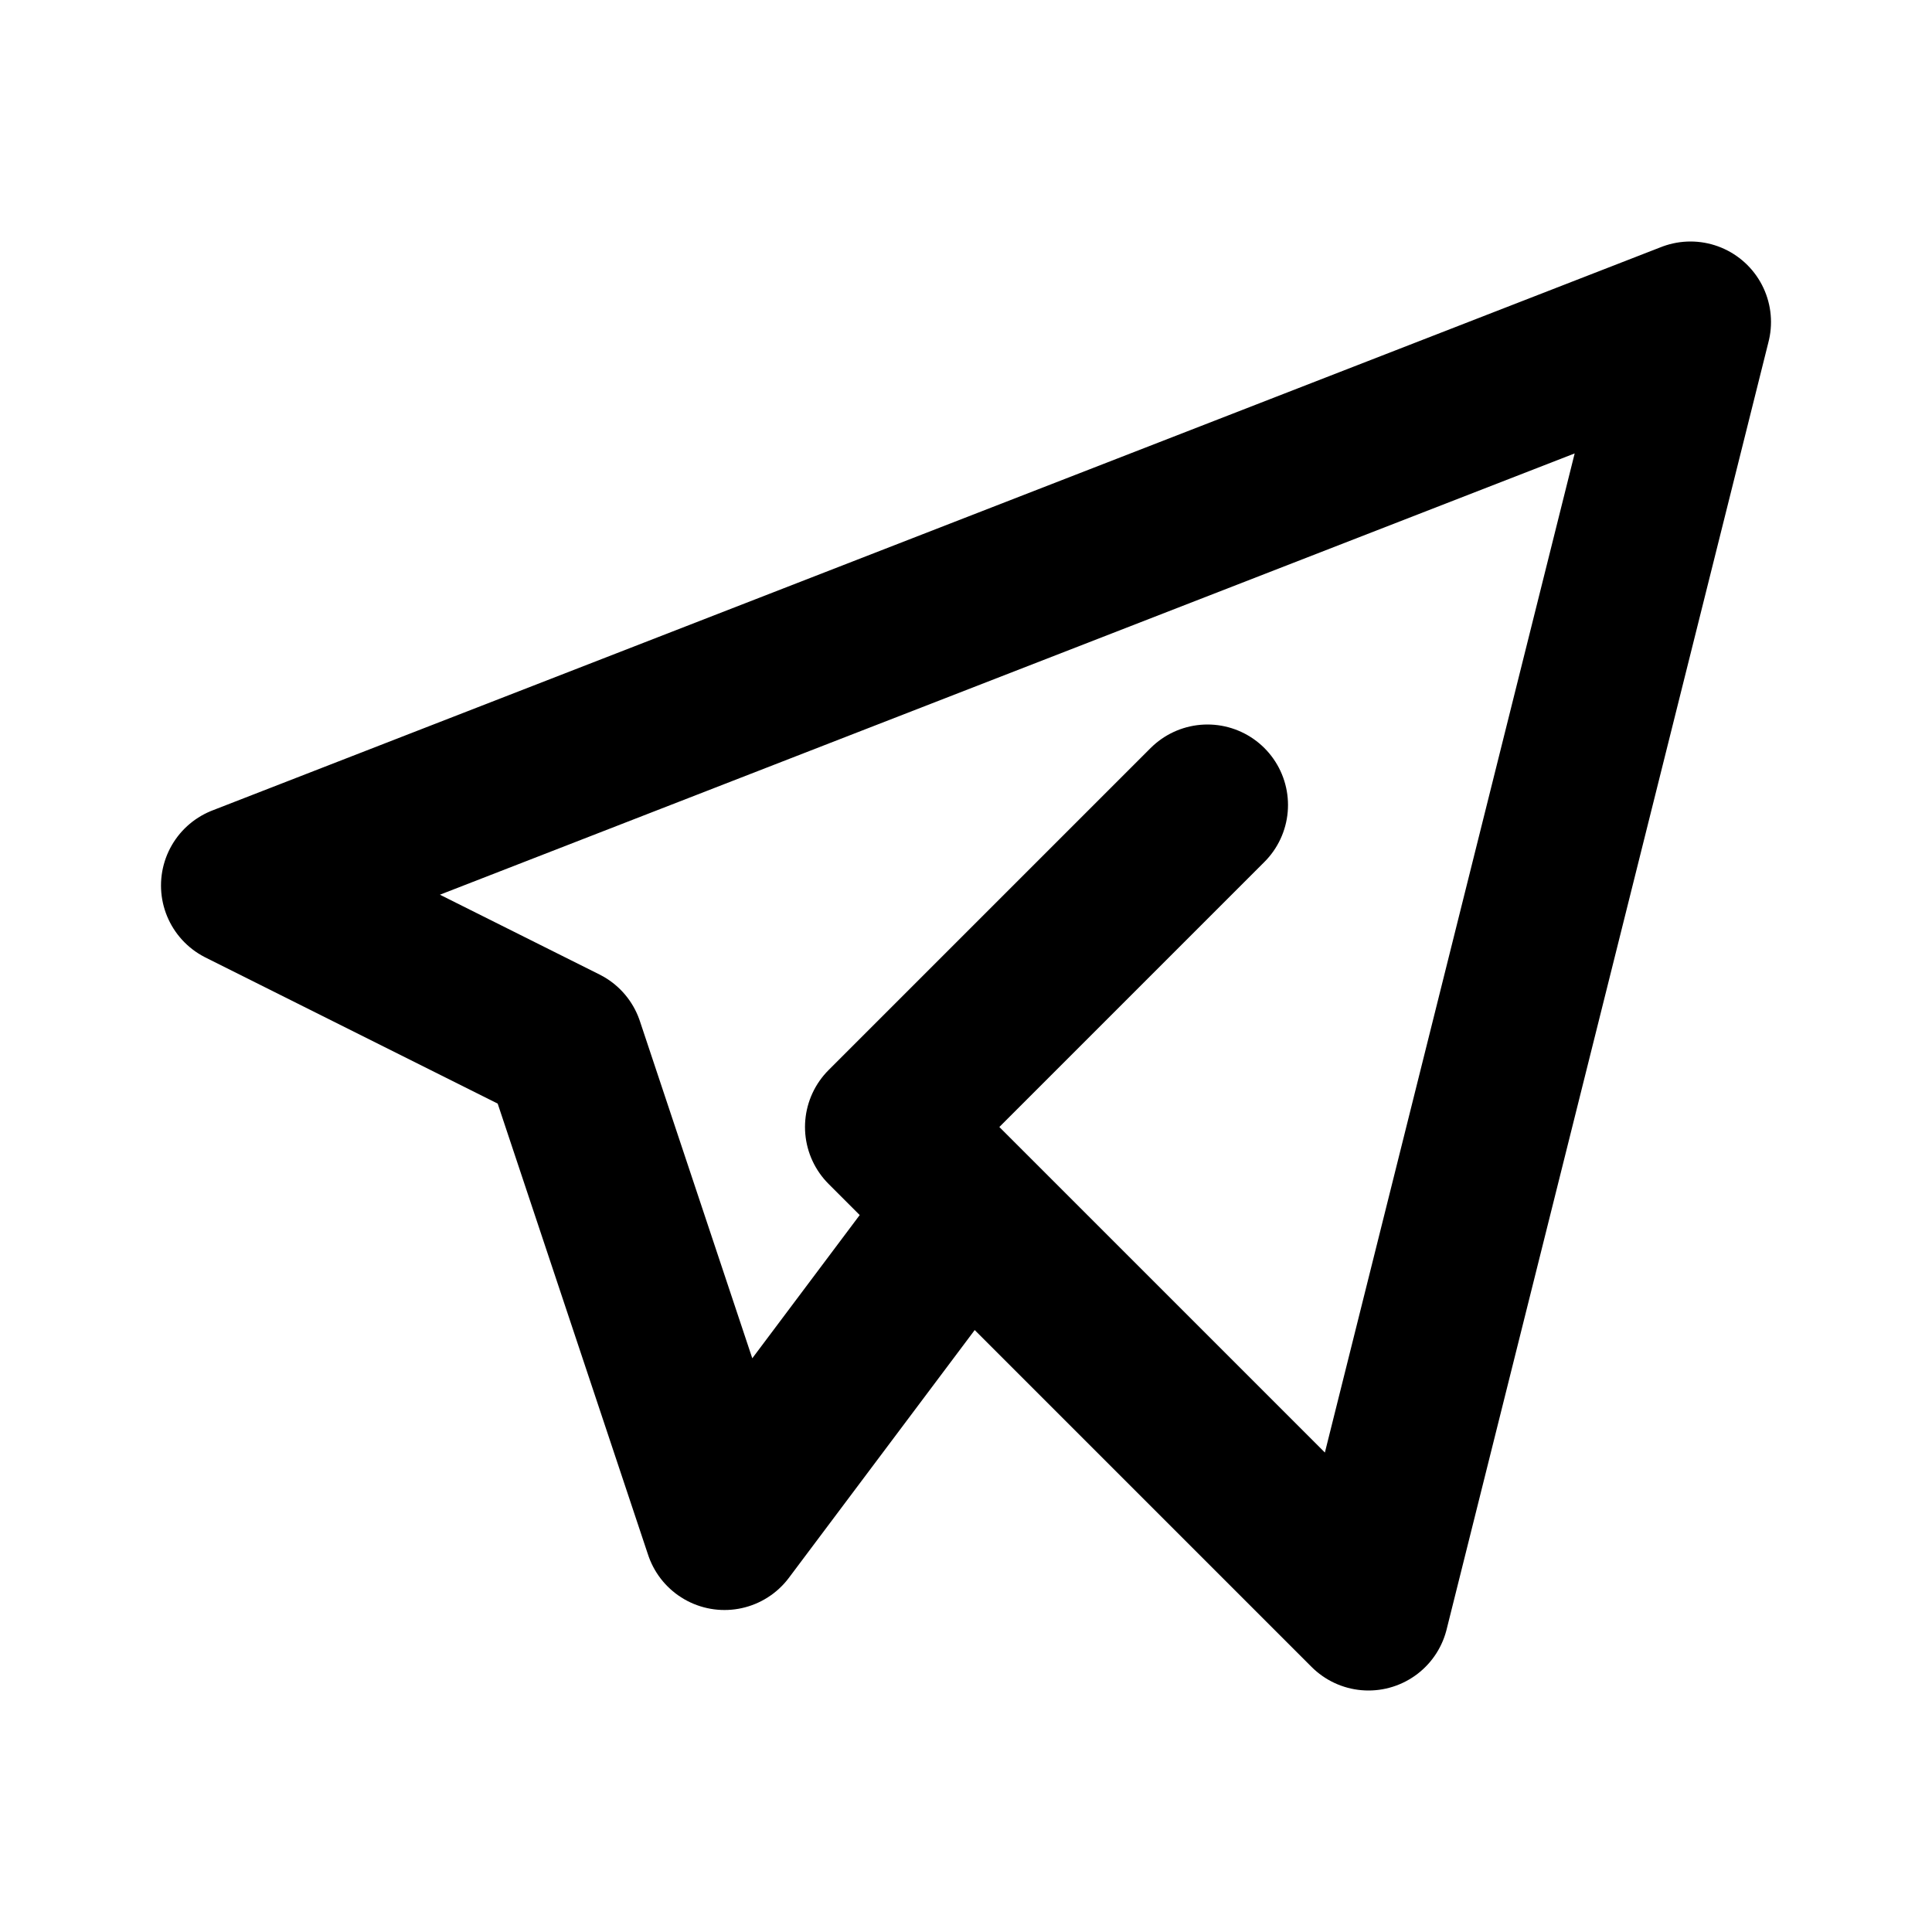
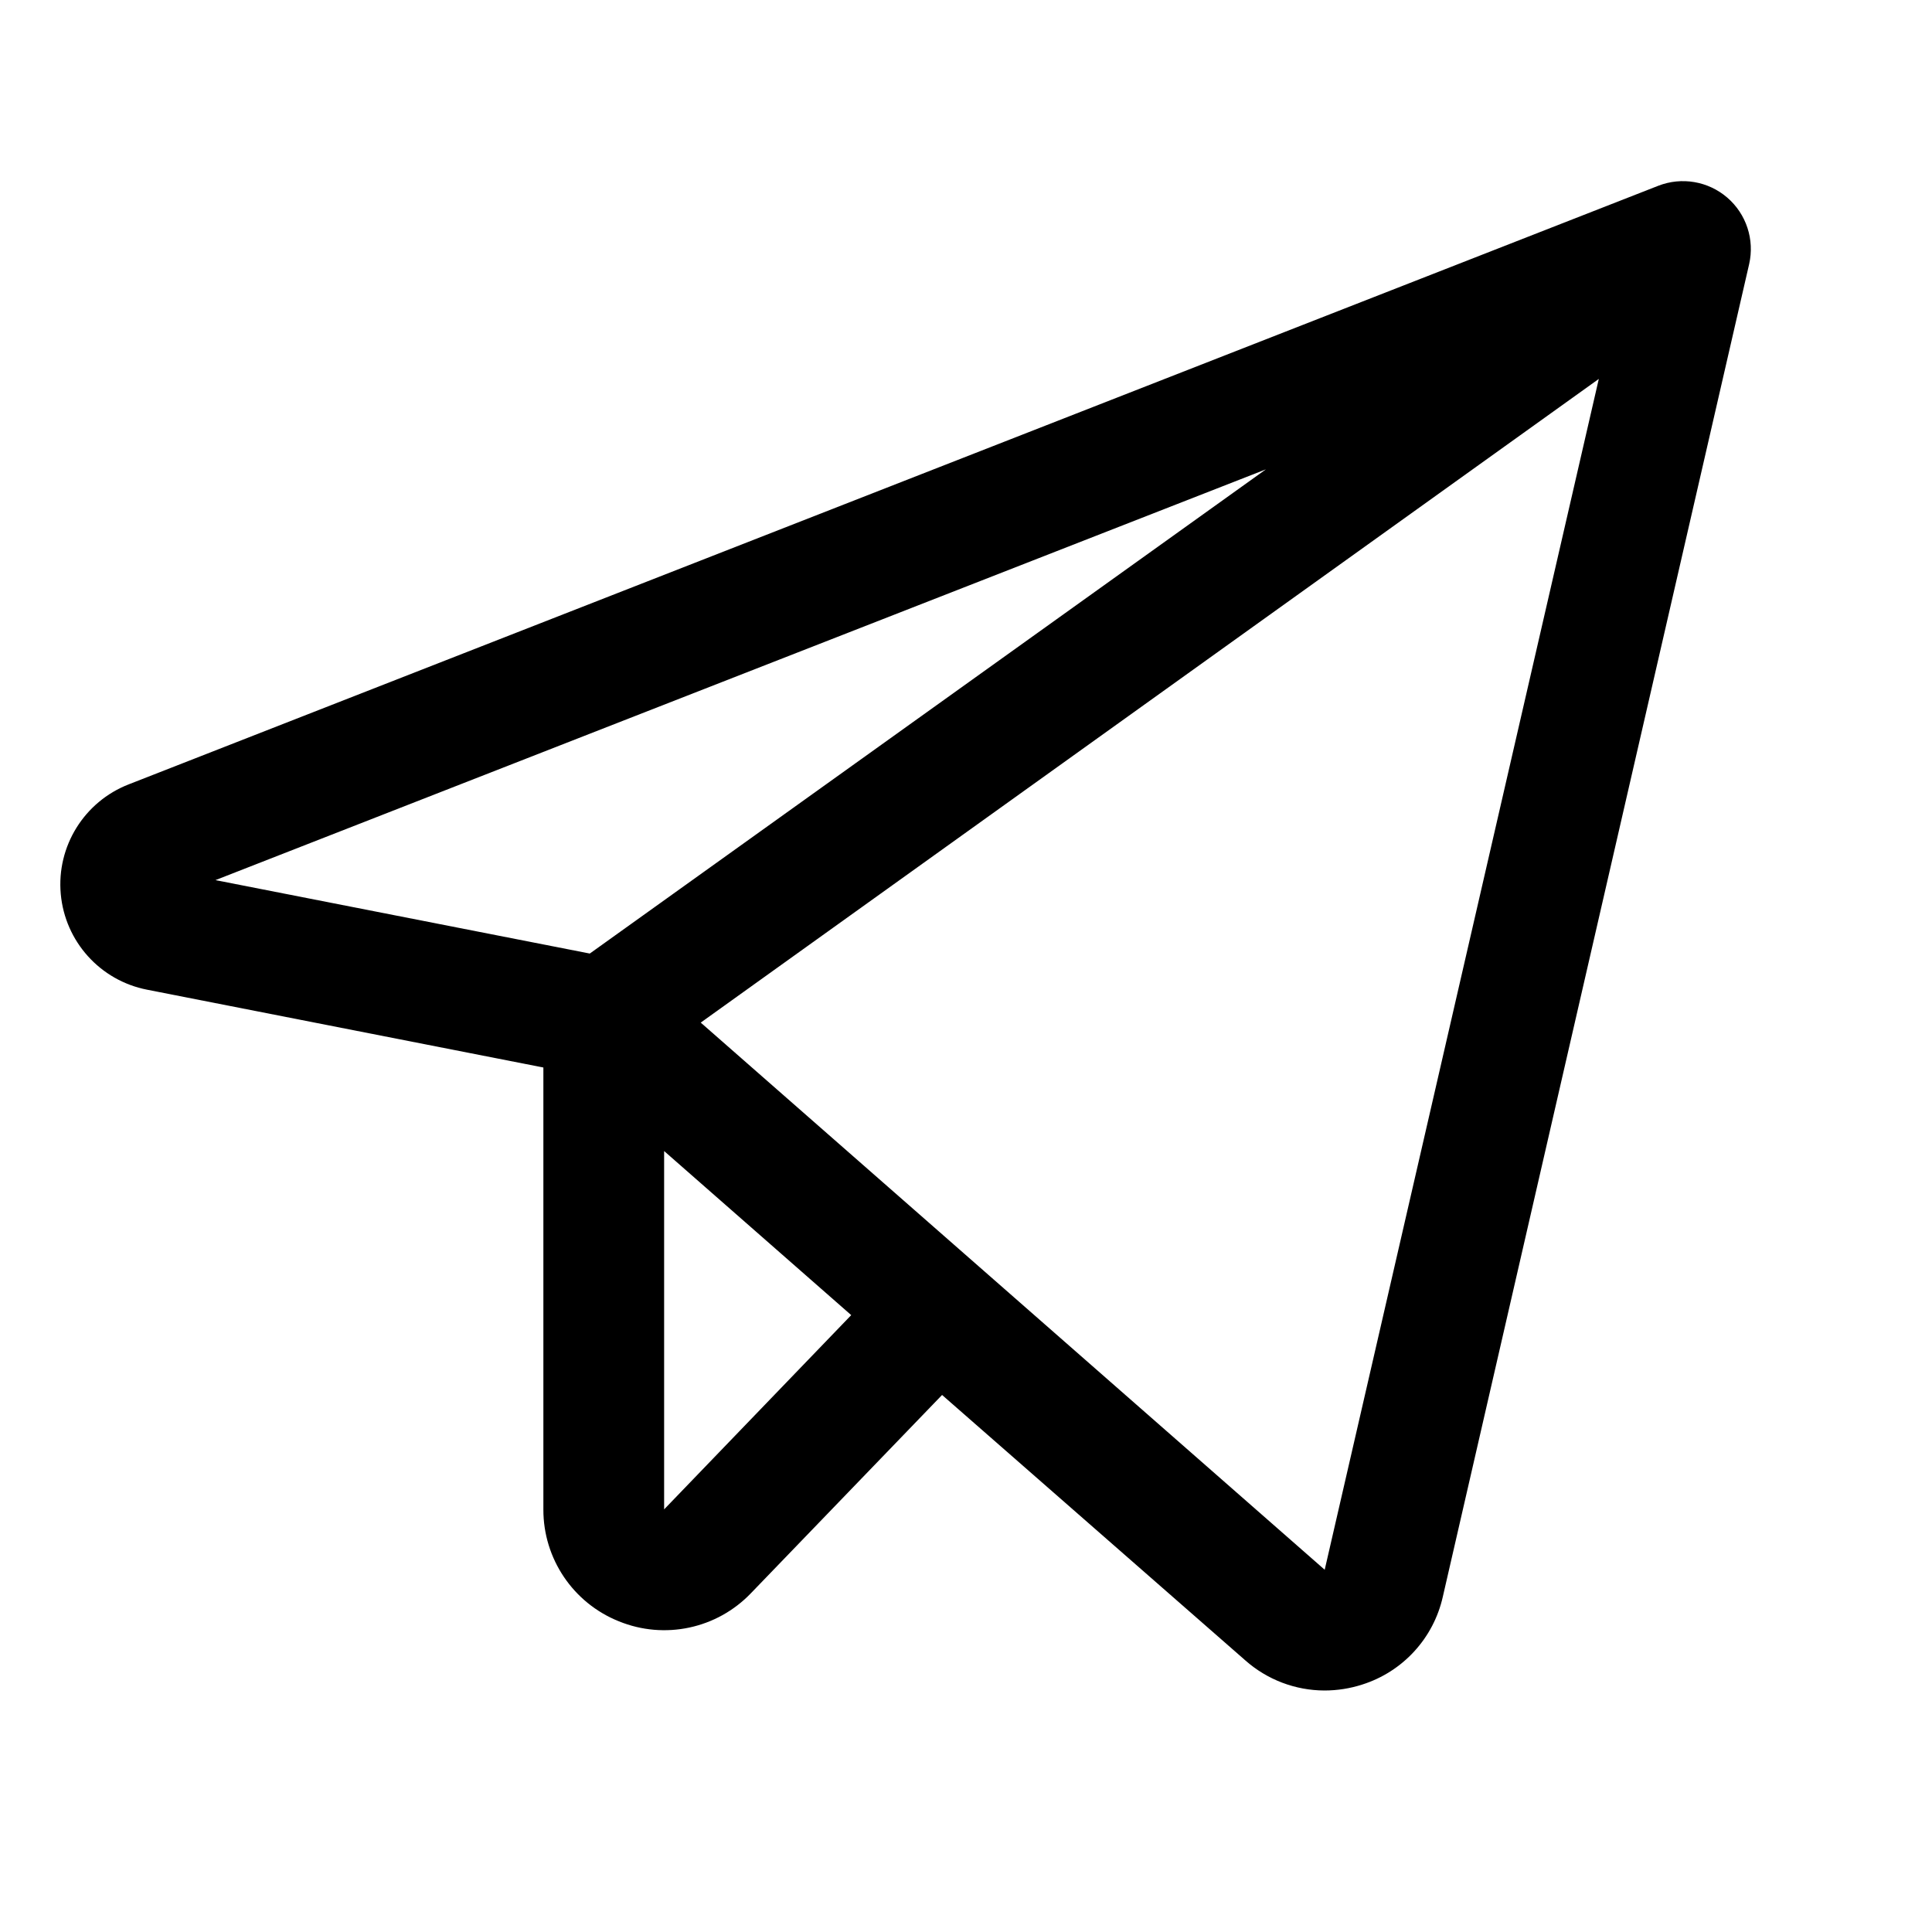
- <svg xmlns="http://www.w3.org/2000/svg" width="24" height="24" viewBox="0 0 24 24" fill="none" stroke="currentColor" stroke-width="2" stroke-linecap="round" stroke-linejoin="round" class="icon icon-tabler icons-tabler-outline icon-tabler-brand-telegram">
-   <path stroke="none" d="M0 0h24v24H0z" fill="none" />
-   <path d="M15 10l-4 4l6 6l4 -16l-18 7l4 2l2 6l3 -4" />
+ <svg xmlns="http://www.w3.org/2000/svg" width="24" height="24" aria-hidden="true" viewBox="0 0 256 256" fill="currentColor">
+   <path d="M228.88,26.19a9,9,0,0,0-9.16-1.57L17.06,103.93a14.22,14.22,0,0,0,2.43,27.21L72,141.45V200a15.92,15.92,0,0,0,10,14.83,15.91,15.91,0,0,0,17.51-3.73l25.32-26.26L165,220a15.88,15.88,0,0,0,10.51,4,16.3,16.3,0,0,0,5-.79,15.85,15.85,0,0,0,10.67-11.63L231.77,35A9,9,0,0,0,228.88,26.19Zm-61.14,36L78.15,126.35l-49.6-9.73ZM88,200V152.52l24.79,21.74Zm87.53,8L92.85,135.5l119-85.29Z" />
</svg>
